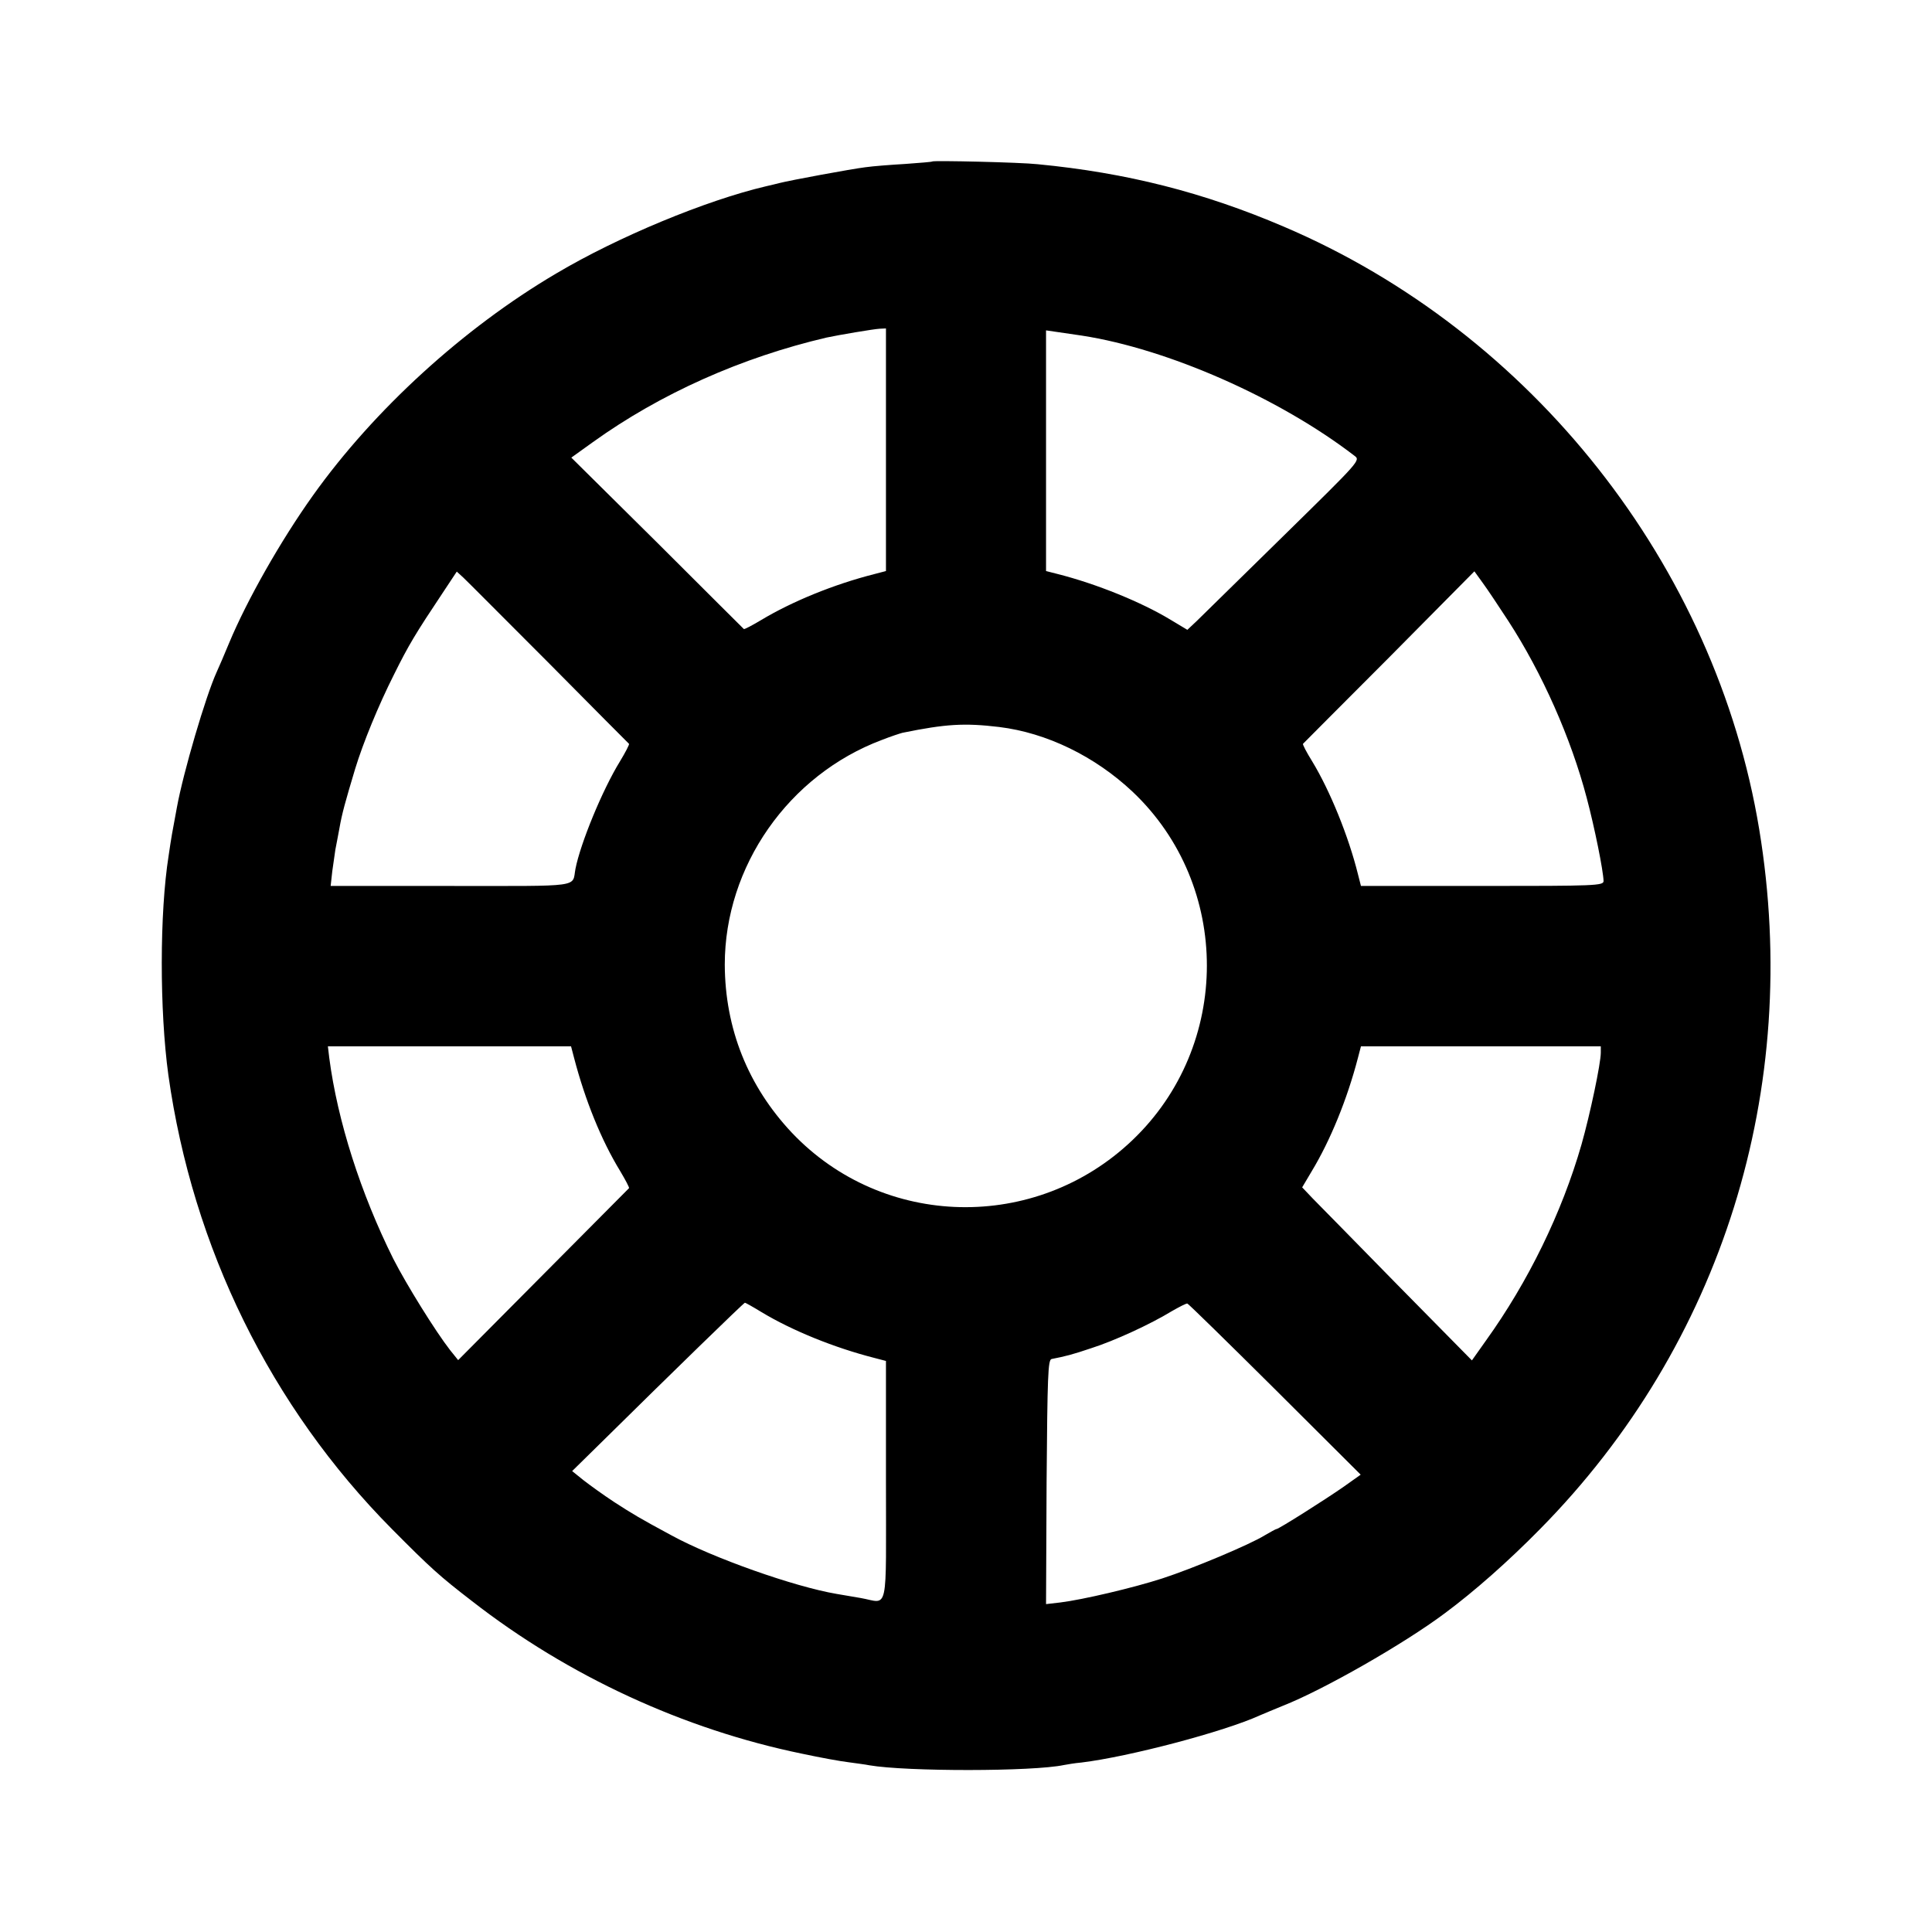
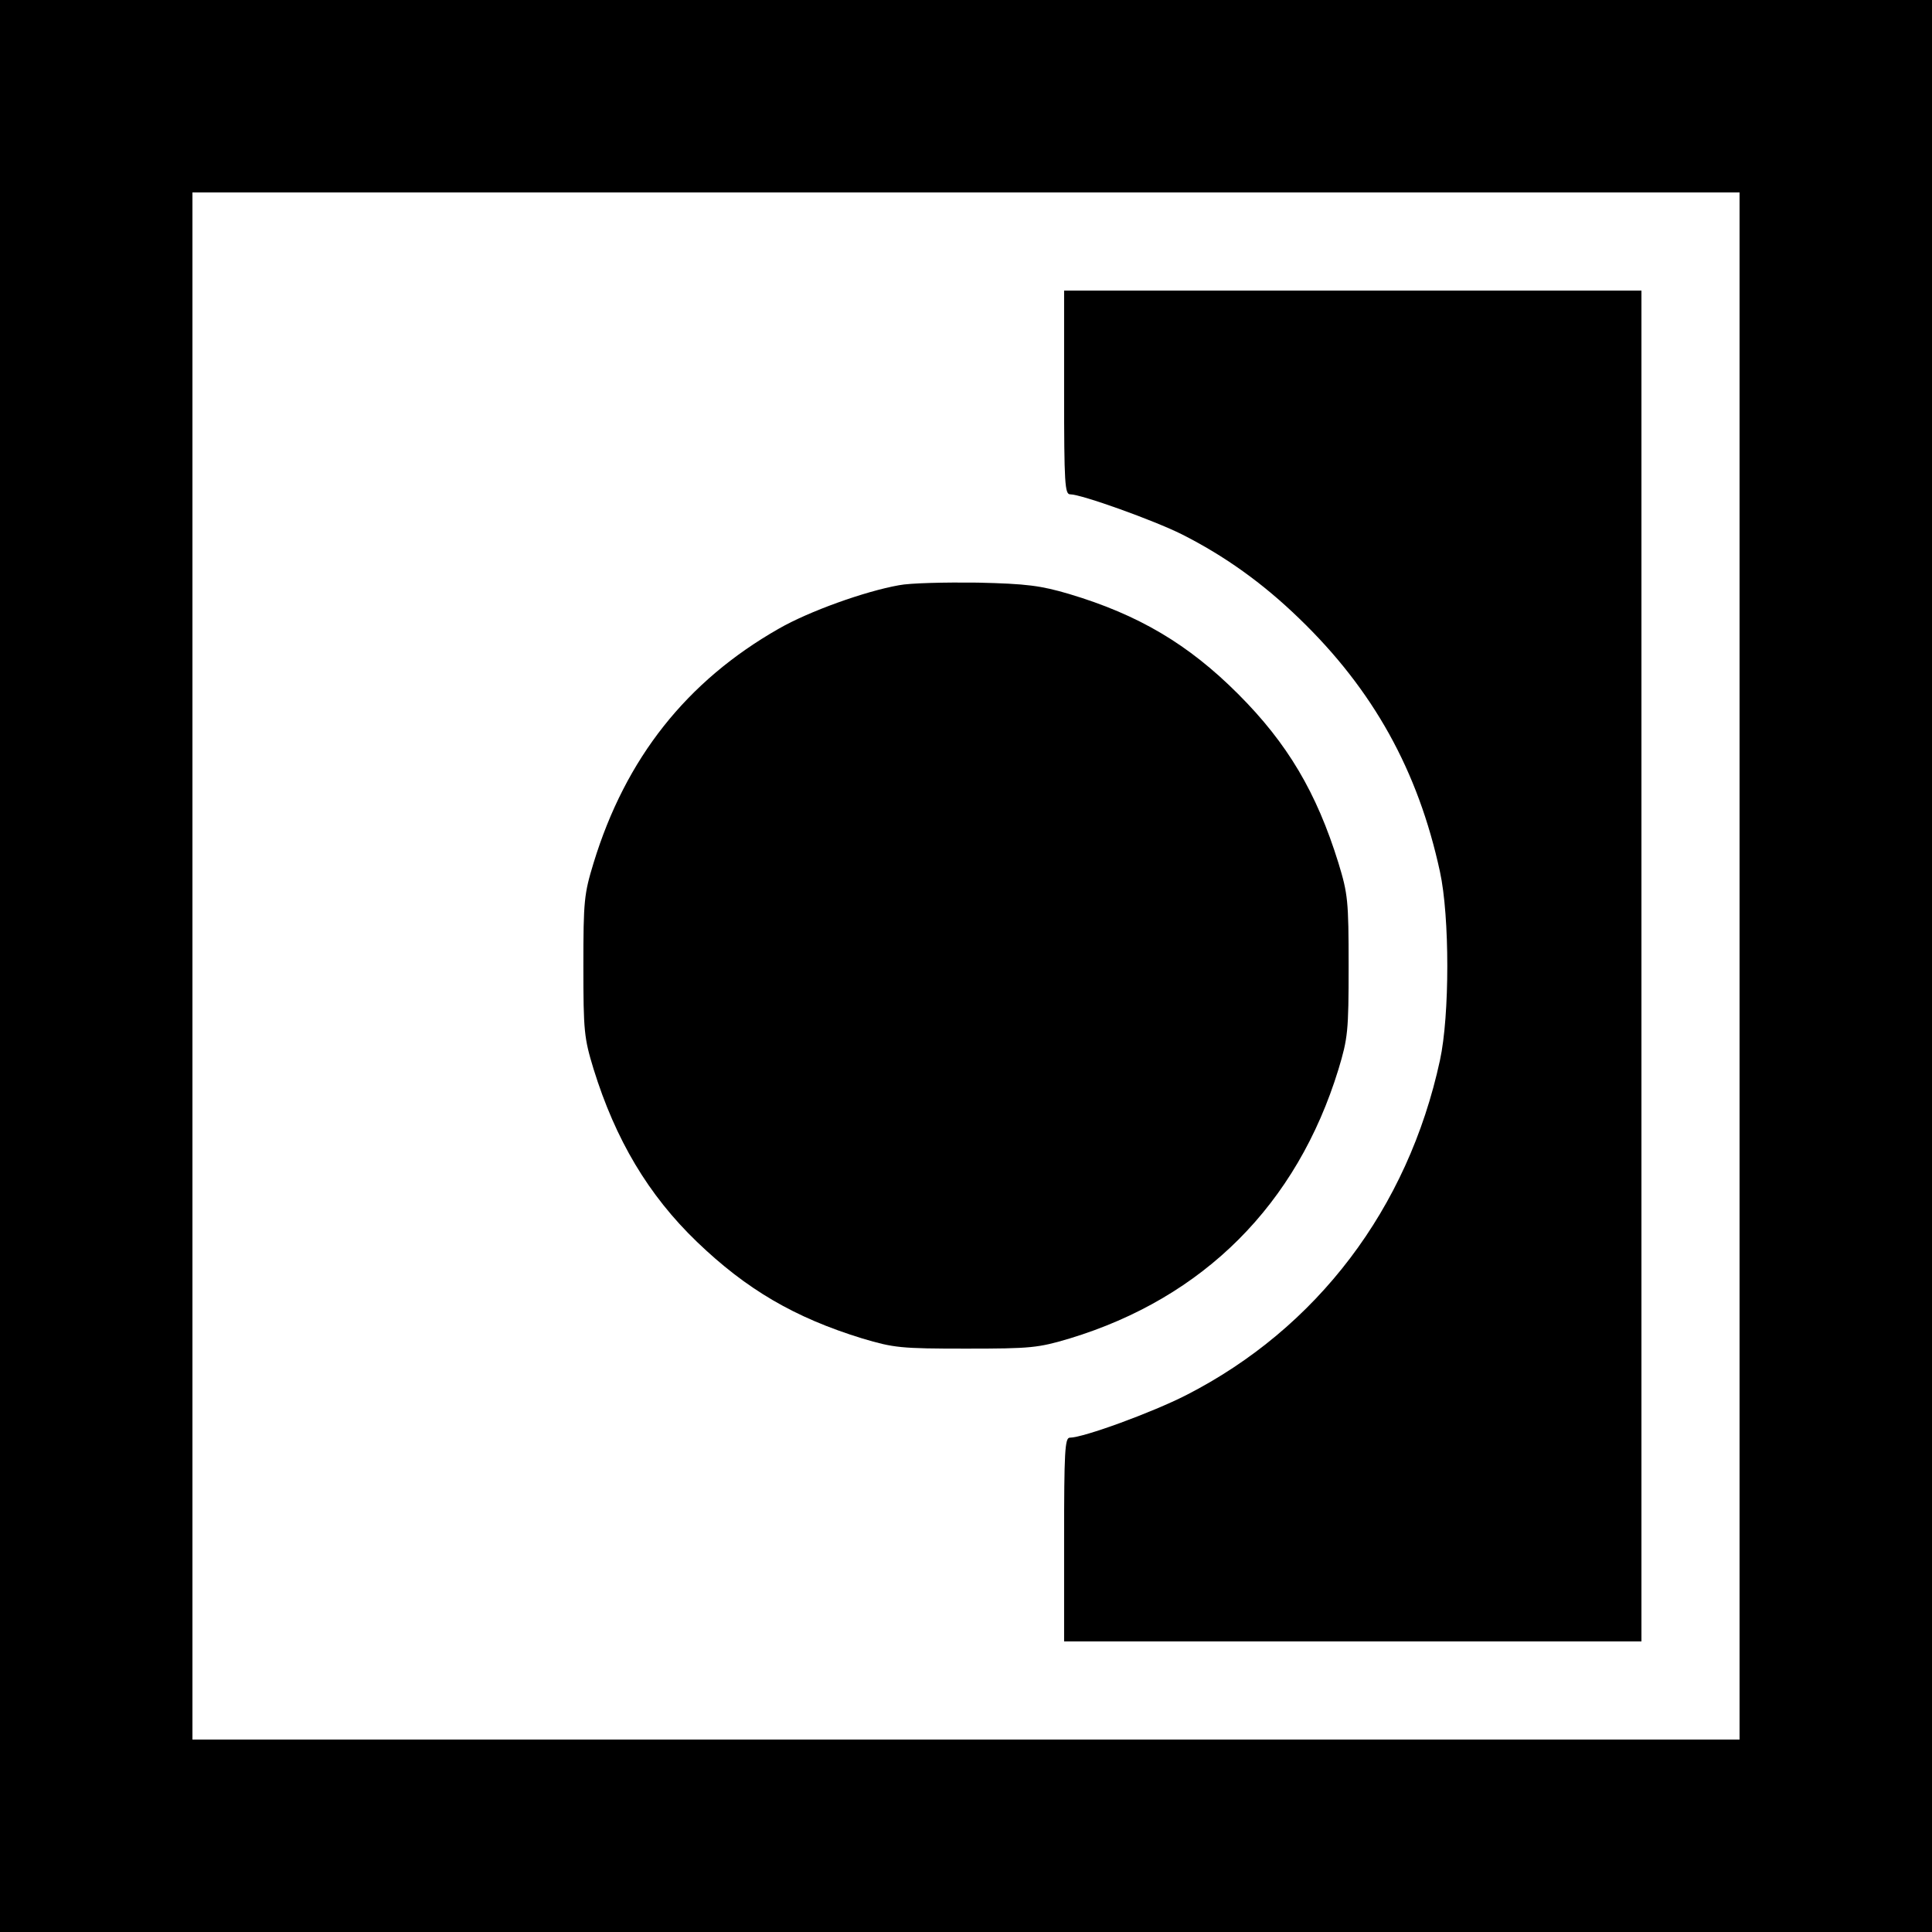
- <svg xmlns="http://www.w3.org/2000/svg" version="1.0" width="700pt" height="700pt" viewBox="0 0 700 700" preserveAspectRatio="xMidYMid meet">
-   <g transform="translate(0,700) scale(0.1,-0.1)" fill="#000000" stroke="none">
-     <path d="M3378 6415 c-2 -2 -46 -5 -98 -9 -52 -3 -117 -8 -145 -12 -49 -6 -271 -47 -310 -57 -11 -3 -33 -8 -50 -12 -217 -51 -536 -183 -760 -316 -336 -198 -660 -494 -881 -804 -117 -164 -239 -379 -304 -535 -17 -41 -37 -88 -45 -105 -40 -88 -121 -364 -144 -490 -18 -96 -20 -107 -30 -175 -33 -208 -33 -561 -1 -795 88 -626 371 -1202 810 -1645 142 -143 172 -170 290 -261 349 -272 768 -465 1196 -553 65 -14 142 -28 169 -31 28 -4 61 -8 75 -11 134 -23 592 -23 705 1 11 2 39 7 63 9 173 21 518 112 647 171 17 7 54 23 84 35 145 57 438 224 586 335 108 80 232 190 345 305 659 668 949 1595 794 2535 -158 957 -824 1801 -1723 2184 -290 124 -569 195 -891 226 -63 7 -377 14 -382 10z m-168 -1045 l0 -439 -42 -11 c-146 -37 -298 -99 -411 -167 -32 -19 -60 -34 -62 -32 -2 2 -144 143 -314 313 l-311 308 78 56 c245 176 539 307 847 379 42 9 171 31 193 32 l22 1 0 -440z m710 414 c311 -48 715 -226 987 -435 23 -17 22 -17 -256 -290 -154 -151 -295 -289 -314 -308 l-35 -33 -60 36 c-107 65 -271 131 -409 166 l-43 11 0 436 0 436 48 -7 c26 -4 63 -9 82 -12z m-1931 -1187 c157 -159 288 -290 290 -292 2 -2 -13 -31 -33 -64 -64 -104 -143 -297 -161 -389 -13 -68 31 -62 -452 -62 l-435 0 6 54 c4 29 9 64 11 77 3 13 9 49 15 79 9 52 21 95 57 215 28 92 84 229 140 340 54 109 79 150 177 297 l51 77 24 -22 c13 -12 152 -152 310 -310z m3476 153 c122 -188 227 -424 284 -641 29 -109 60 -264 61 -301 0 -17 -28 -18 -440 -18 l-439 0 -11 43 c-34 137 -101 302 -166 409 -20 32 -35 61 -33 63 2 2 143 144 313 314 l308 311 31 -43 c17 -23 58 -85 92 -137z m-1845 -384 c172 -21 347 -106 484 -235 359 -340 358 -920 -1 -1262 -350 -334 -903 -322 -1234 27 -159 169 -242 377 -243 609 0 356 231 687 569 814 33 13 67 24 75 26 157 32 224 36 350 21z m-1540 -1199 c40 -153 98 -297 167 -410 19 -32 34 -60 32 -62 -2 -2 -142 -143 -311 -313 l-308 -310 -29 36 c-53 68 -158 237 -206 331 -118 237 -202 499 -232 728 l-5 42 441 0 440 0 11 -42z m3720 19 c0 -39 -39 -224 -70 -333 -71 -247 -193 -497 -346 -710 l-51 -72 -269 273 c-148 151 -286 292 -308 314 l-38 40 35 59 c67 111 128 260 167 410 l11 42 434 0 435 0 0 -23z m-3041 -940 c111 -67 264 -129 409 -166 l42 -11 0 -434 c0 -493 11 -443 -91 -425 -30 5 -69 12 -88 15 -153 26 -448 130 -598 212 -117 63 -143 79 -208 121 -38 25 -88 61 -111 79 l-41 33 116 114 c238 235 506 496 510 496 2 0 29 -15 60 -34z m1861 -280 l310 -309 -62 -44 c-69 -48 -235 -153 -243 -153 -3 0 -22 -11 -43 -23 -53 -33 -260 -120 -371 -156 -105 -34 -288 -77 -369 -87 l-52 -6 2 443 c3 384 5 442 18 445 51 10 75 16 143 39 85 27 215 87 292 134 28 16 53 29 57 28 4 -1 147 -141 318 -311z" />
+ <svg xmlns="http://www.w3.org/2000/svg" version="1.0" width="512pt" height="512pt" viewBox="0 0 512 512" preserveAspectRatio="xMidYMid meet">
+   <g transform="translate(0,512) scale(0.1,-0.1)" fill="#000000" stroke="none">
+     <path d="M0 2560 l0 -2560 2560 0 2560 0 0 2560 0 2560 -2560 0 -2560 0 0 -2560z m4610 0 l0 -2050 -2050 0 -2050 0 0 2050 0 2050 2050 0 2050 0 0 -2050z" />
+     <path d="M2820 4080 c0 -242 2 -270 16 -270 30 0 222 -69 296 -106 113 -57 214 -129 311 -223 196 -189 315 -403 373 -671 26 -119 26 -381 0 -500 -85 -393 -326 -710 -672 -887 -90 -46 -273 -113 -309 -113 -13 0 -15 -38 -15 -270 l0 -270 765 0 765 0 0 1790 0 1790 -765 0 -765 0 0 -270z" />
+     <path d="M2382 3569 c-90 -16 -238 -69 -318 -115 -244 -139 -406 -343 -491 -621 -25 -82 -27 -100 -27 -273 0 -173 2 -191 27 -273 58 -187 145 -334 274 -458 131 -126 259 -201 438 -256 84 -25 102 -27 275 -27 173 0 191 2 275 27 355 108 602 355 712 713 25 83 27 101 27 274 0 173 -2 191 -27 273 -58 187 -135 317 -266 448 -132 132 -264 210 -448 265 -75 22 -111 27 -243 30 -85 1 -179 -1 -208 -7z" />
  </g>
</svg>
